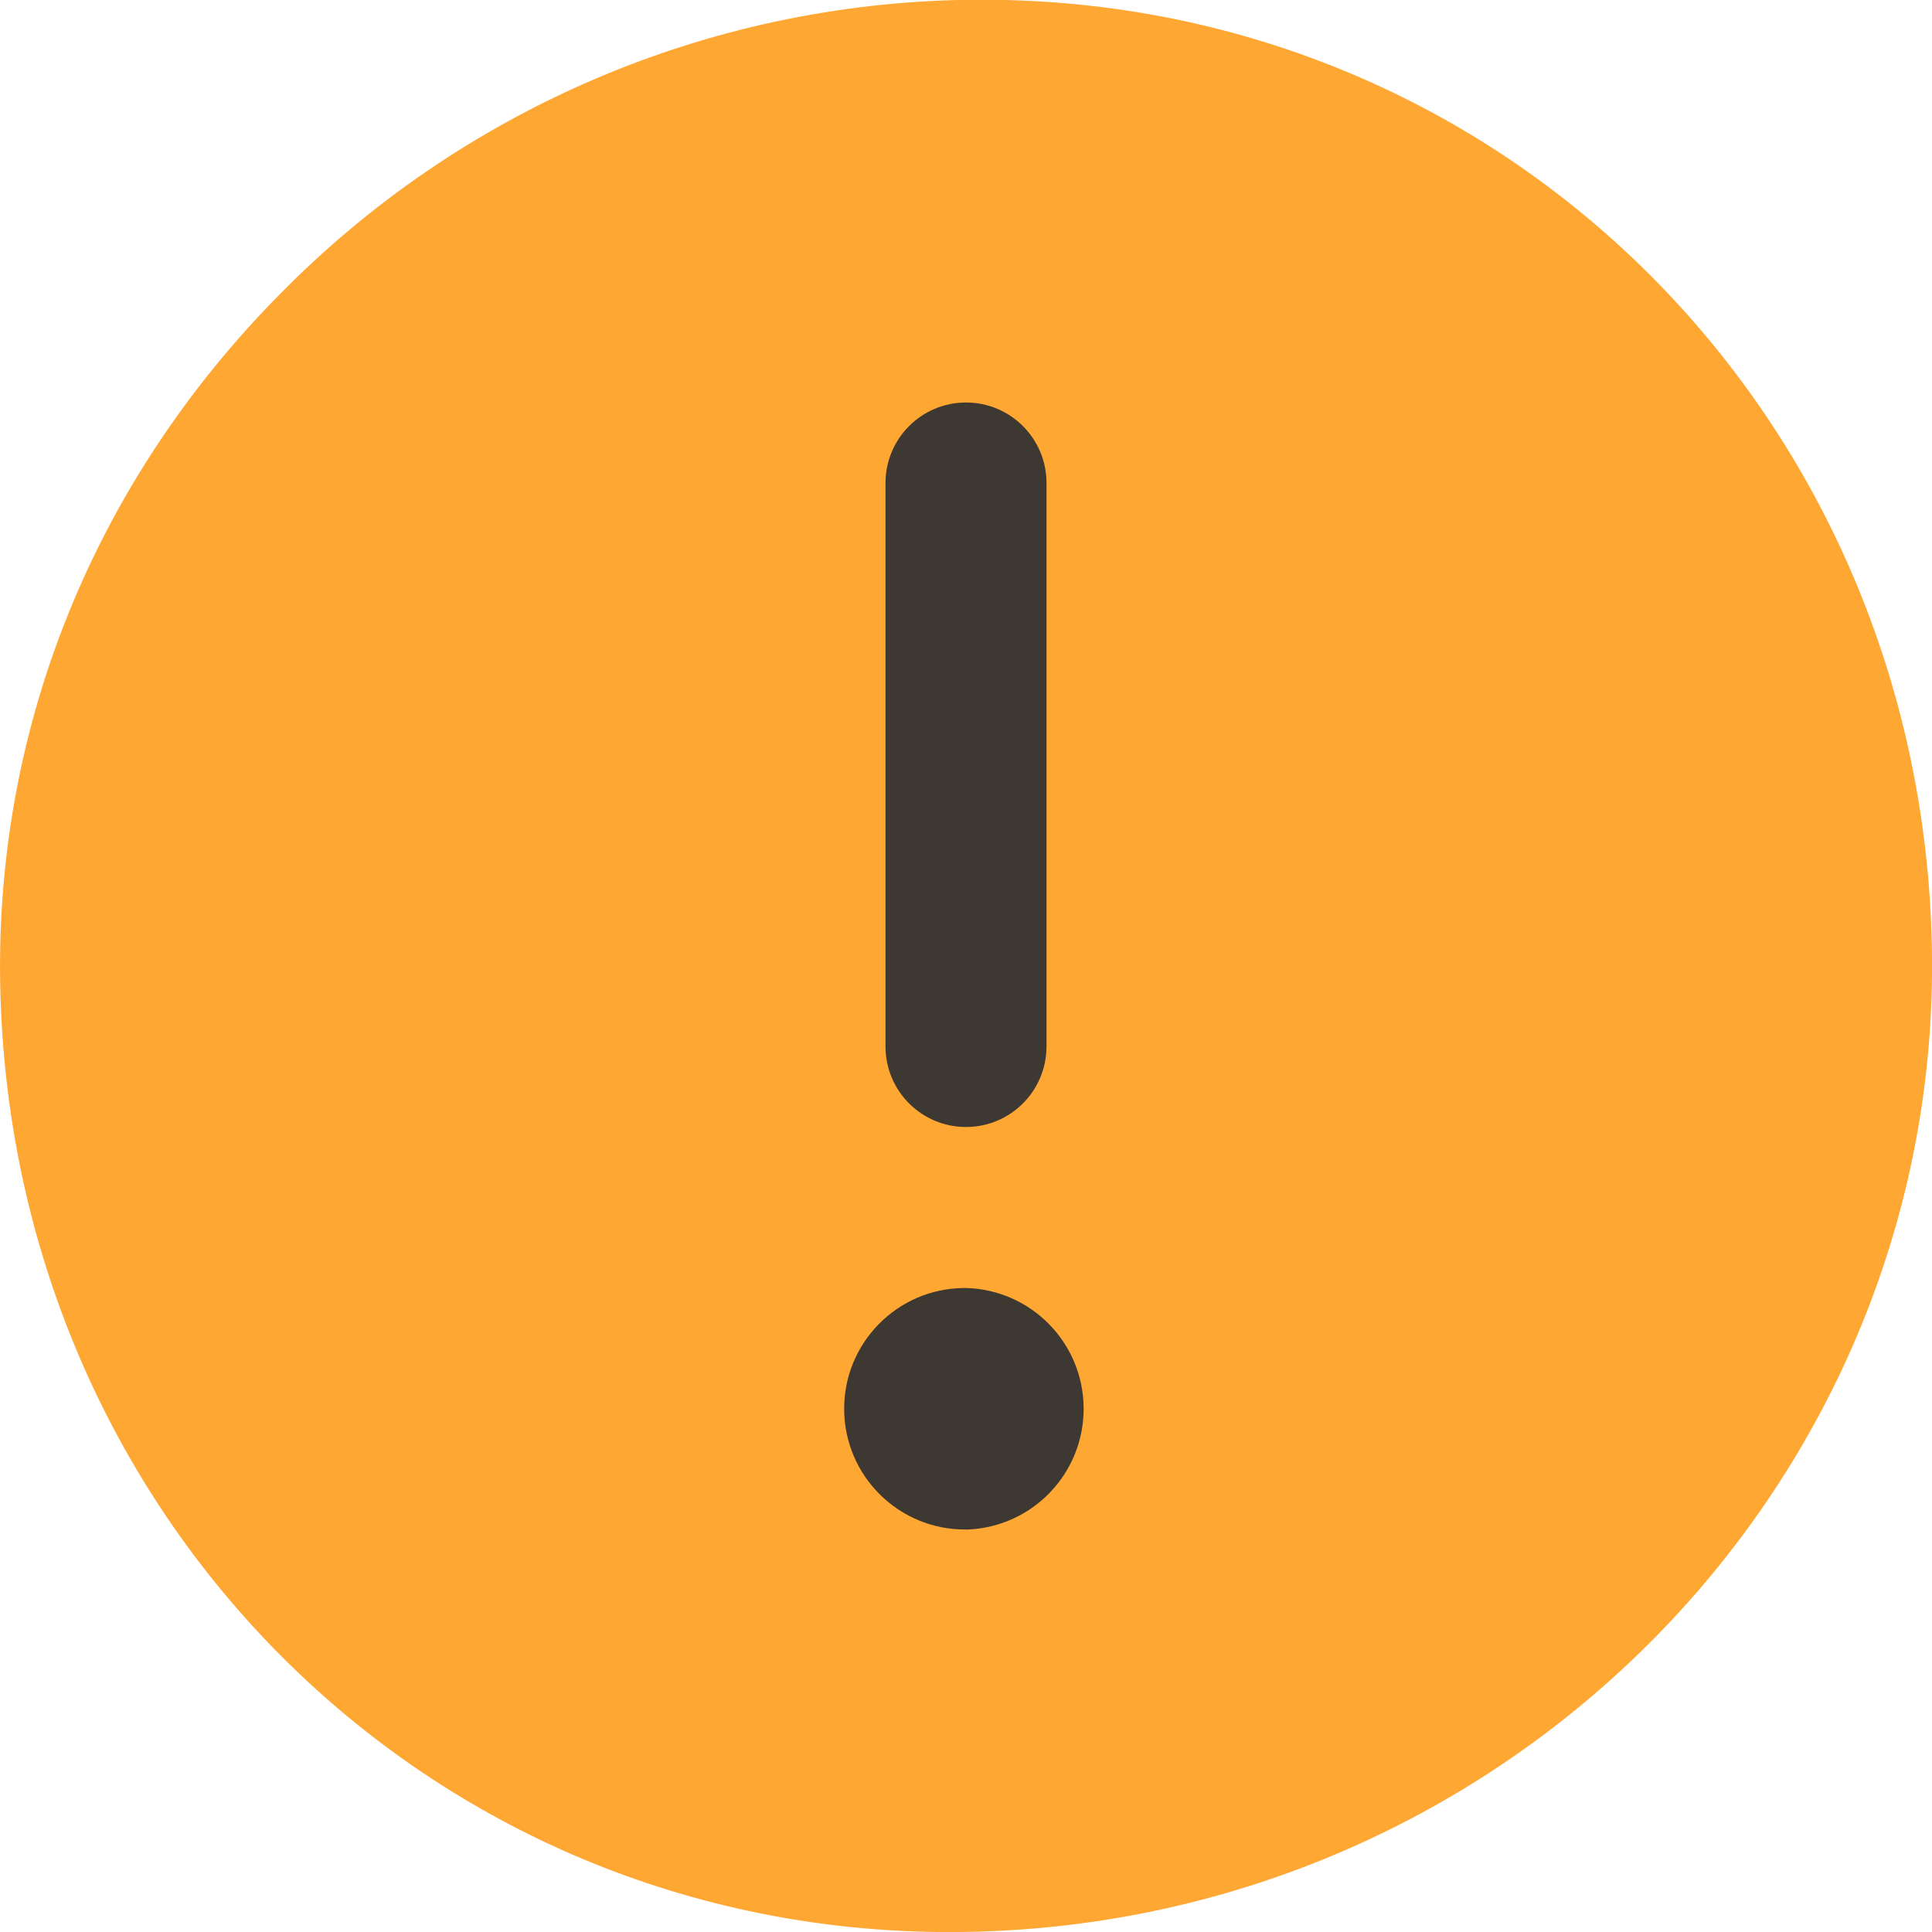
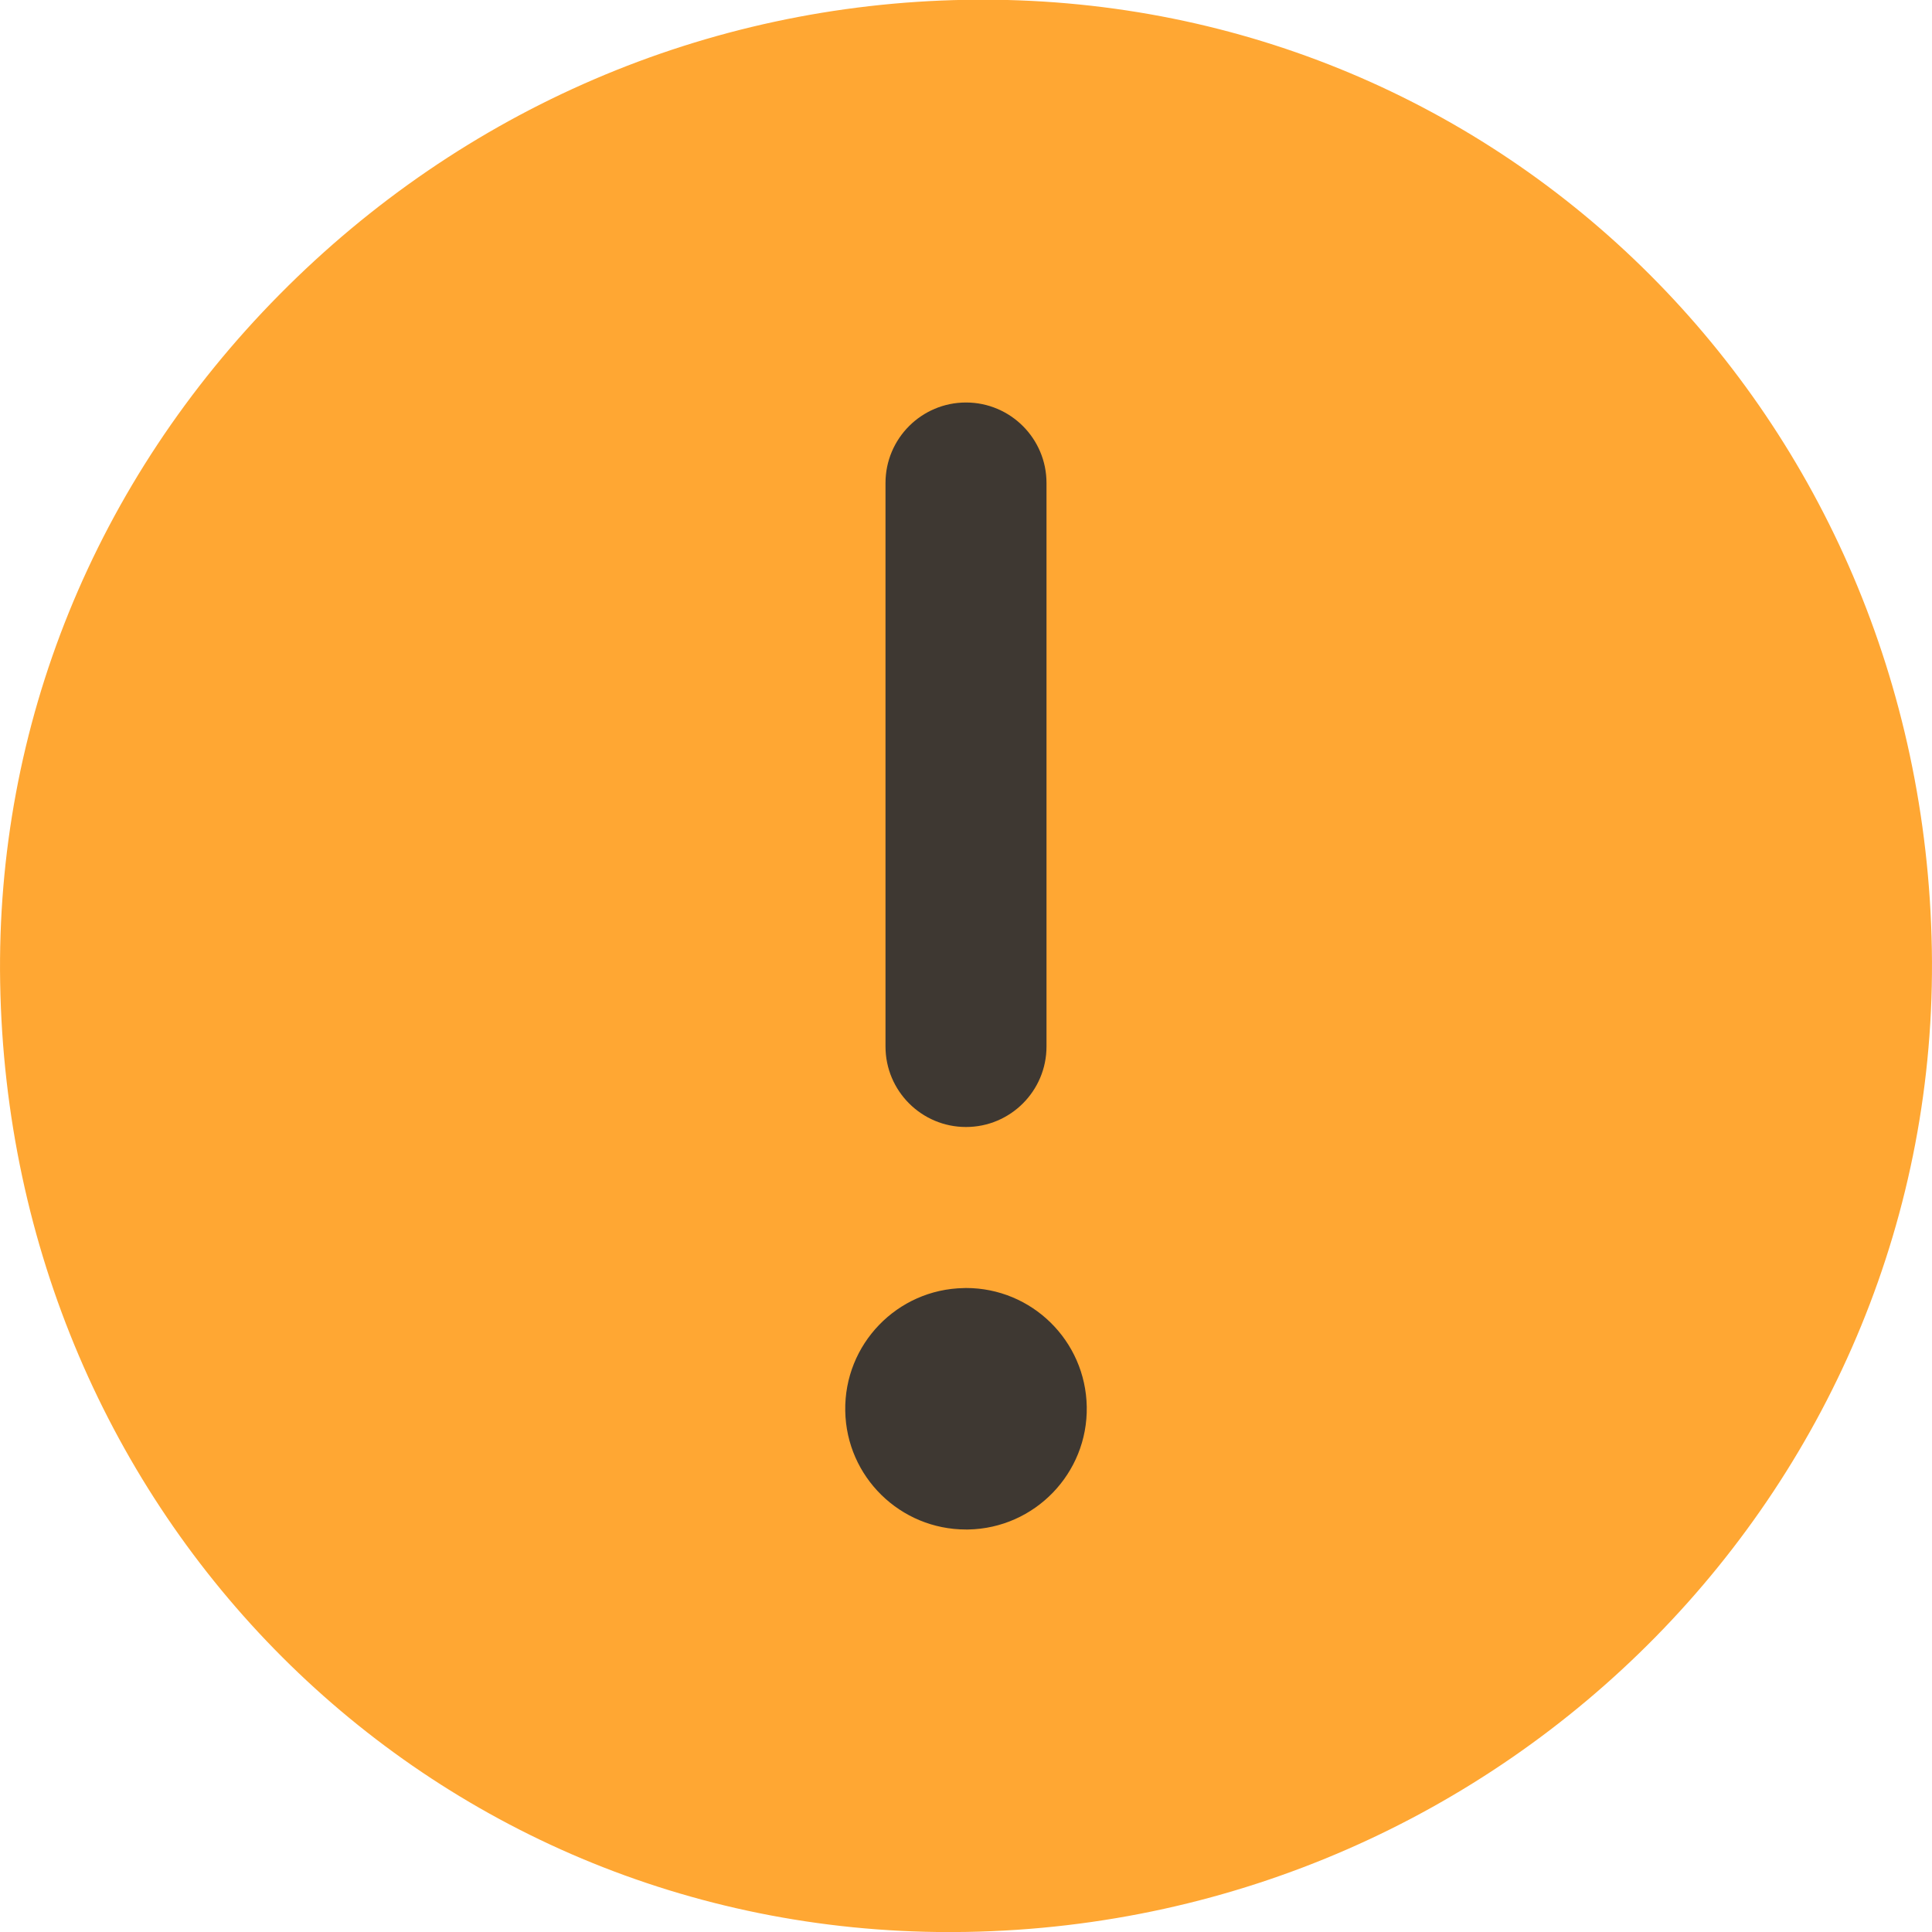
- <svg xmlns="http://www.w3.org/2000/svg" width="24" height="24">
-   <g fill="none" fill-rule="evenodd">
-     <path d="M12.205-.004l-.214.002a12.225 12.225 0 00-8.517 3.659C1.179 5.977-.053 9.013.002 12.208c.115 6.613 5.296 11.793 11.795 11.793l.212-.002c6.726-.116 12.105-5.595 11.99-12.21C23.883 5.178 18.702-.003 12.204-.003z" fill="#FFA733" fill-rule="nonzero" />
-     <g fill="#3E3832">
-       <path d="M12.027 19H12A1.499 1.499 0 0111.973 16L12 16a1.501 1.501 0 01.027 3z" />
-       <path d="M12 5a1 1 0 011 1v7a1 1 0 11-2 0V6a1 1 0 011-1z" fill-rule="nonzero" />
+ <svg xmlns="http://www.w3.org/2000/svg" width="24px" height="24px" viewBox="0 0 24 24" version="1.1">
+   <g id="-----↳-Avtaleoversikt-veileder" stroke="none" stroke-width="1" fill="none" fill-rule="evenodd">
+     <g id="Artboard" transform="translate(-21, -208)">
+       <g id="icon/-feedback/-report-problem-circle" transform="translate(21, 208)">
+         <path d="M12.205,-0.004 L11.991,-0.002 C8.777,0.054 5.752,1.354 3.474,3.657 C1.179,5.976 -0.053,9.013 0.002,12.208 C0.117,18.821 5.298,24.001 11.797,24.001 L12.009,23.999 C18.735,23.883 24.114,18.404 23.998,11.79 C23.884,5.177 18.703,-0.004 12.205,-0.004 Z" id="Shape" fill="#FFA733" fill-rule="nonzero" />
+         <g id="Group" stroke-width="1" fill-rule="evenodd" transform="translate(10.5, 5)" fill="#3E3832">
+           <path d="M1.527,14 C1.518,14 1.509,14 1.5,14 C0.683,14 0.014,13.346 0,12.527 C-0.015,11.699 0.645,11.015 1.473,11.001 C1.482,11.001 1.491,11 1.5,11 C2.318,11 2.985,11.655 3,12.474 C3.015,13.302 2.354,13.985 1.527,14 Z" id="Path" />
+           <path d="M1.5,0 C2.052,0 2.5,0.448 2.5,1 L2.5,8 C2.5,8.552 2.052,9 1.5,9 C0.948,9 0.5,8.552 0.5,8 L0.5,1 C0.5,0.448 0.948,0 1.5,0 Z" id="Rectangle" fill-rule="nonzero" />
+         </g>
+       </g>
    </g>
  </g>
</svg>
